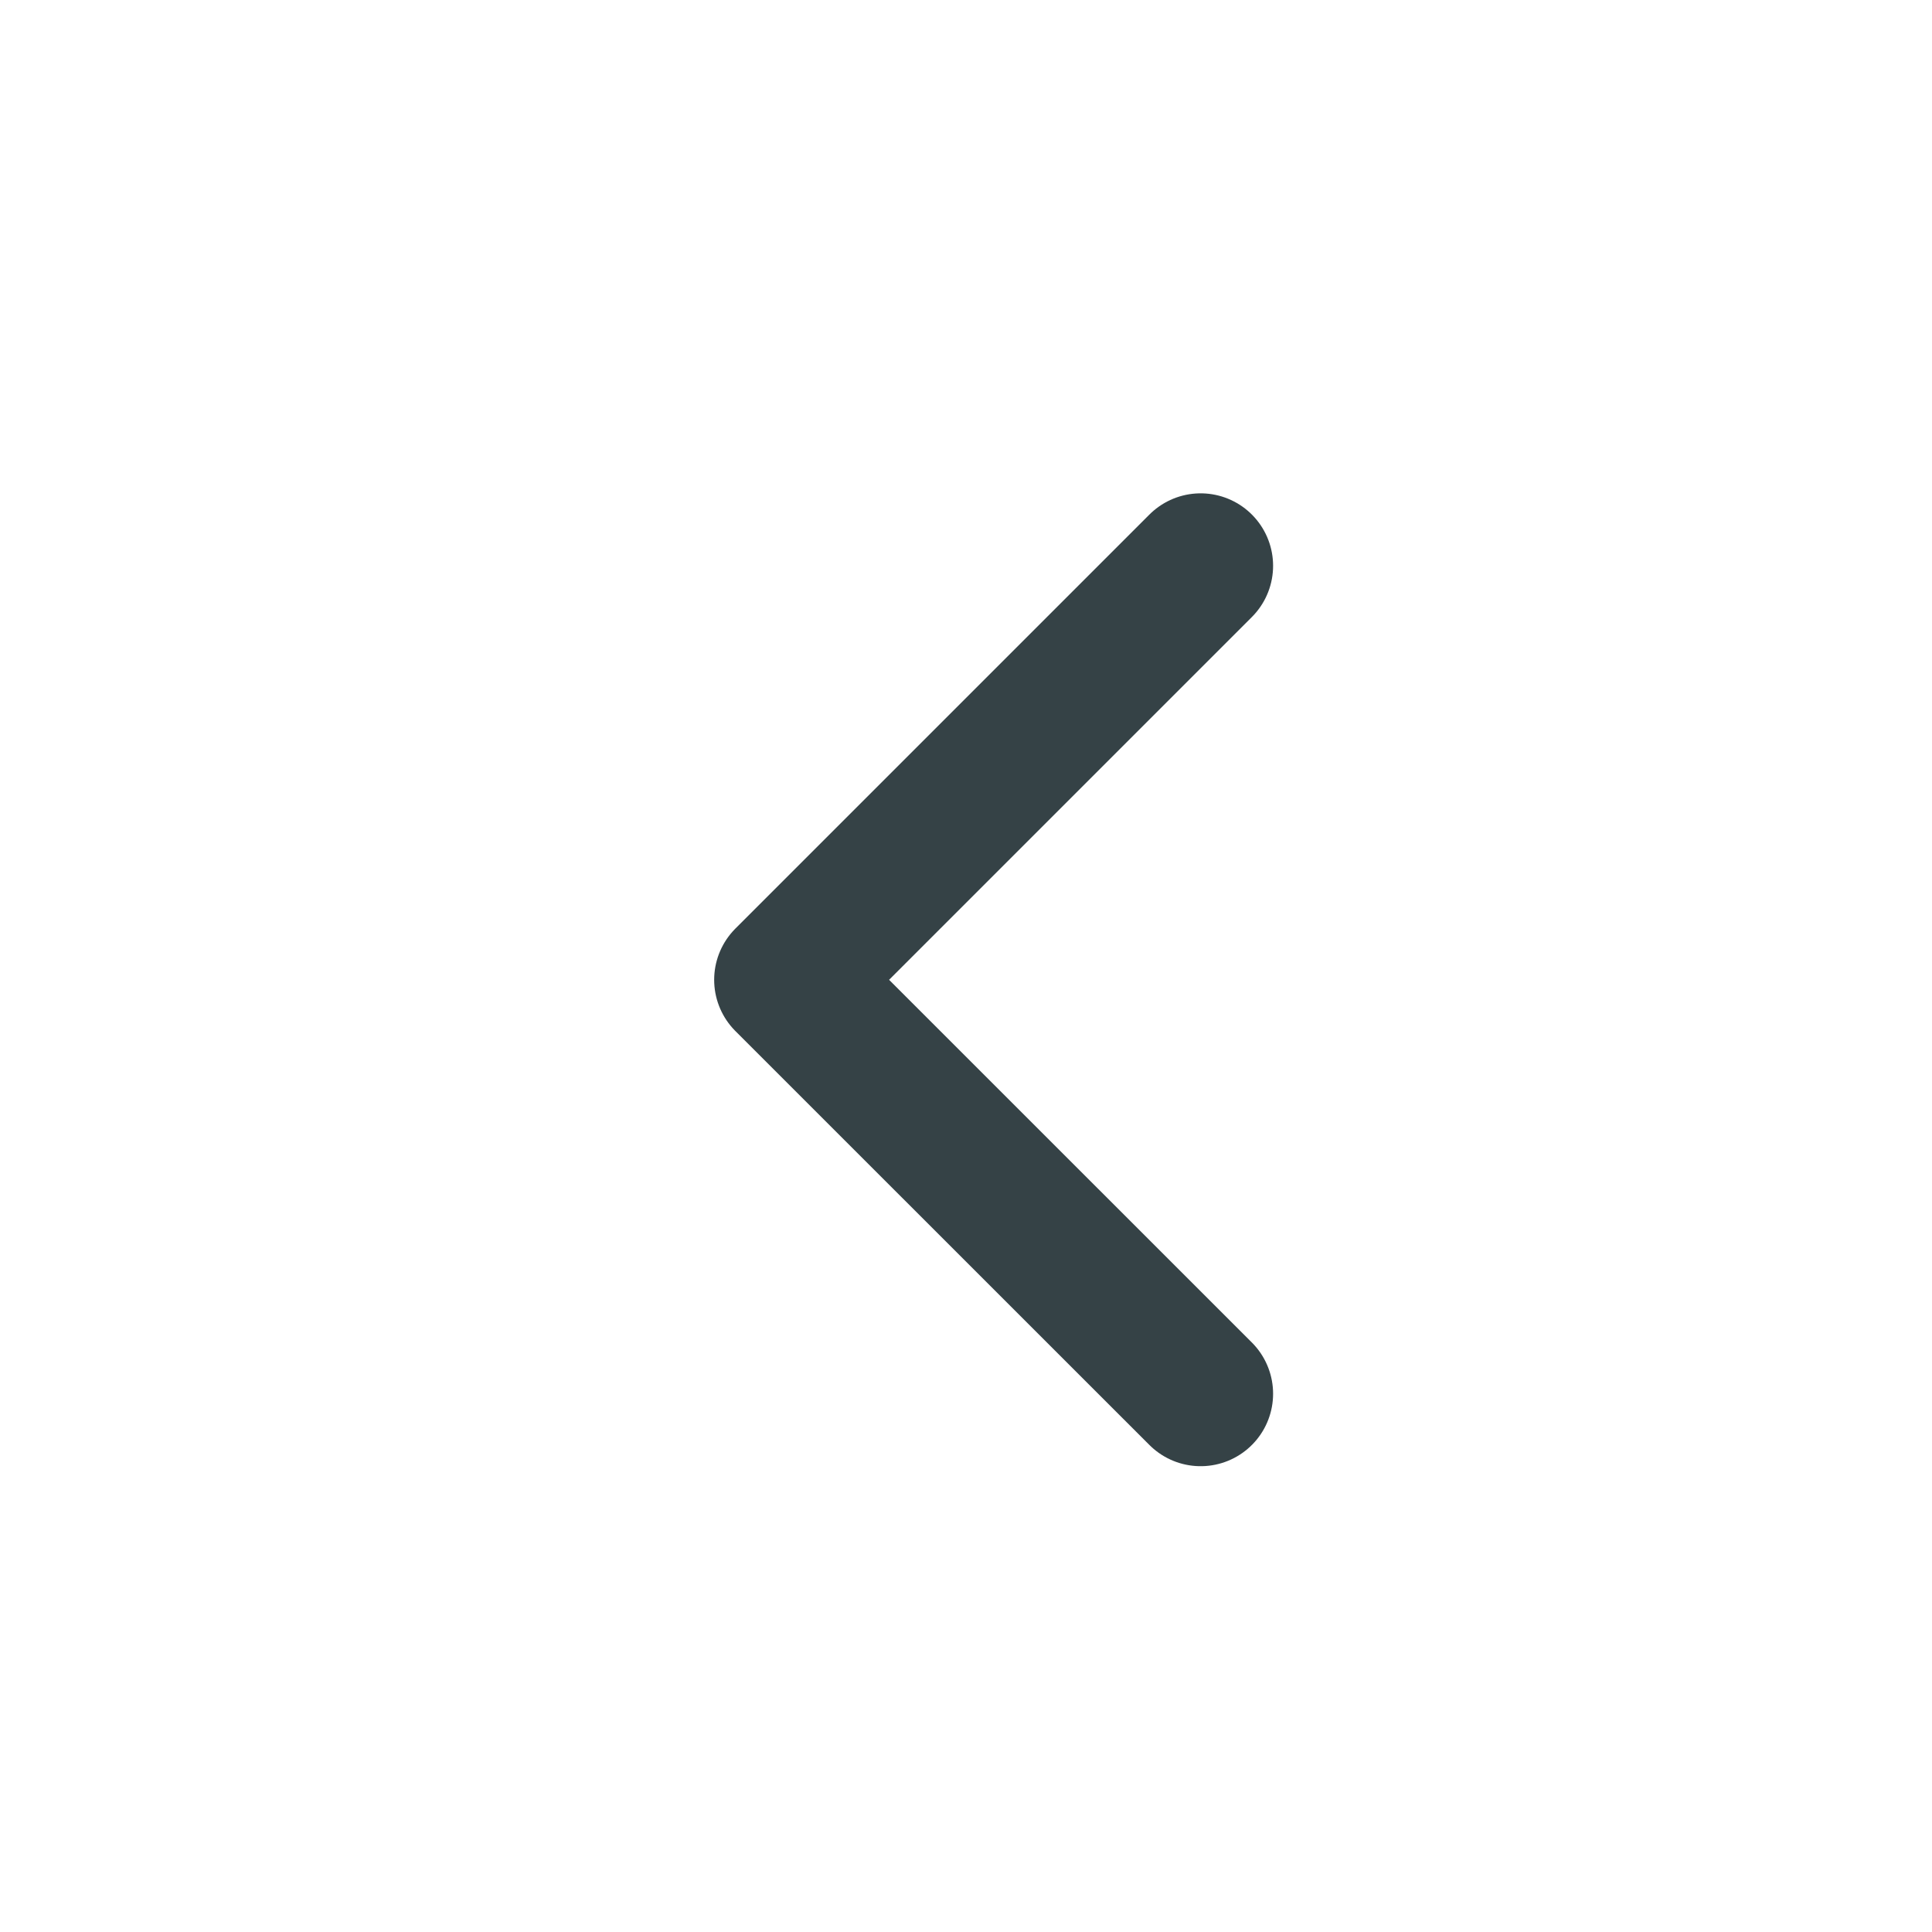
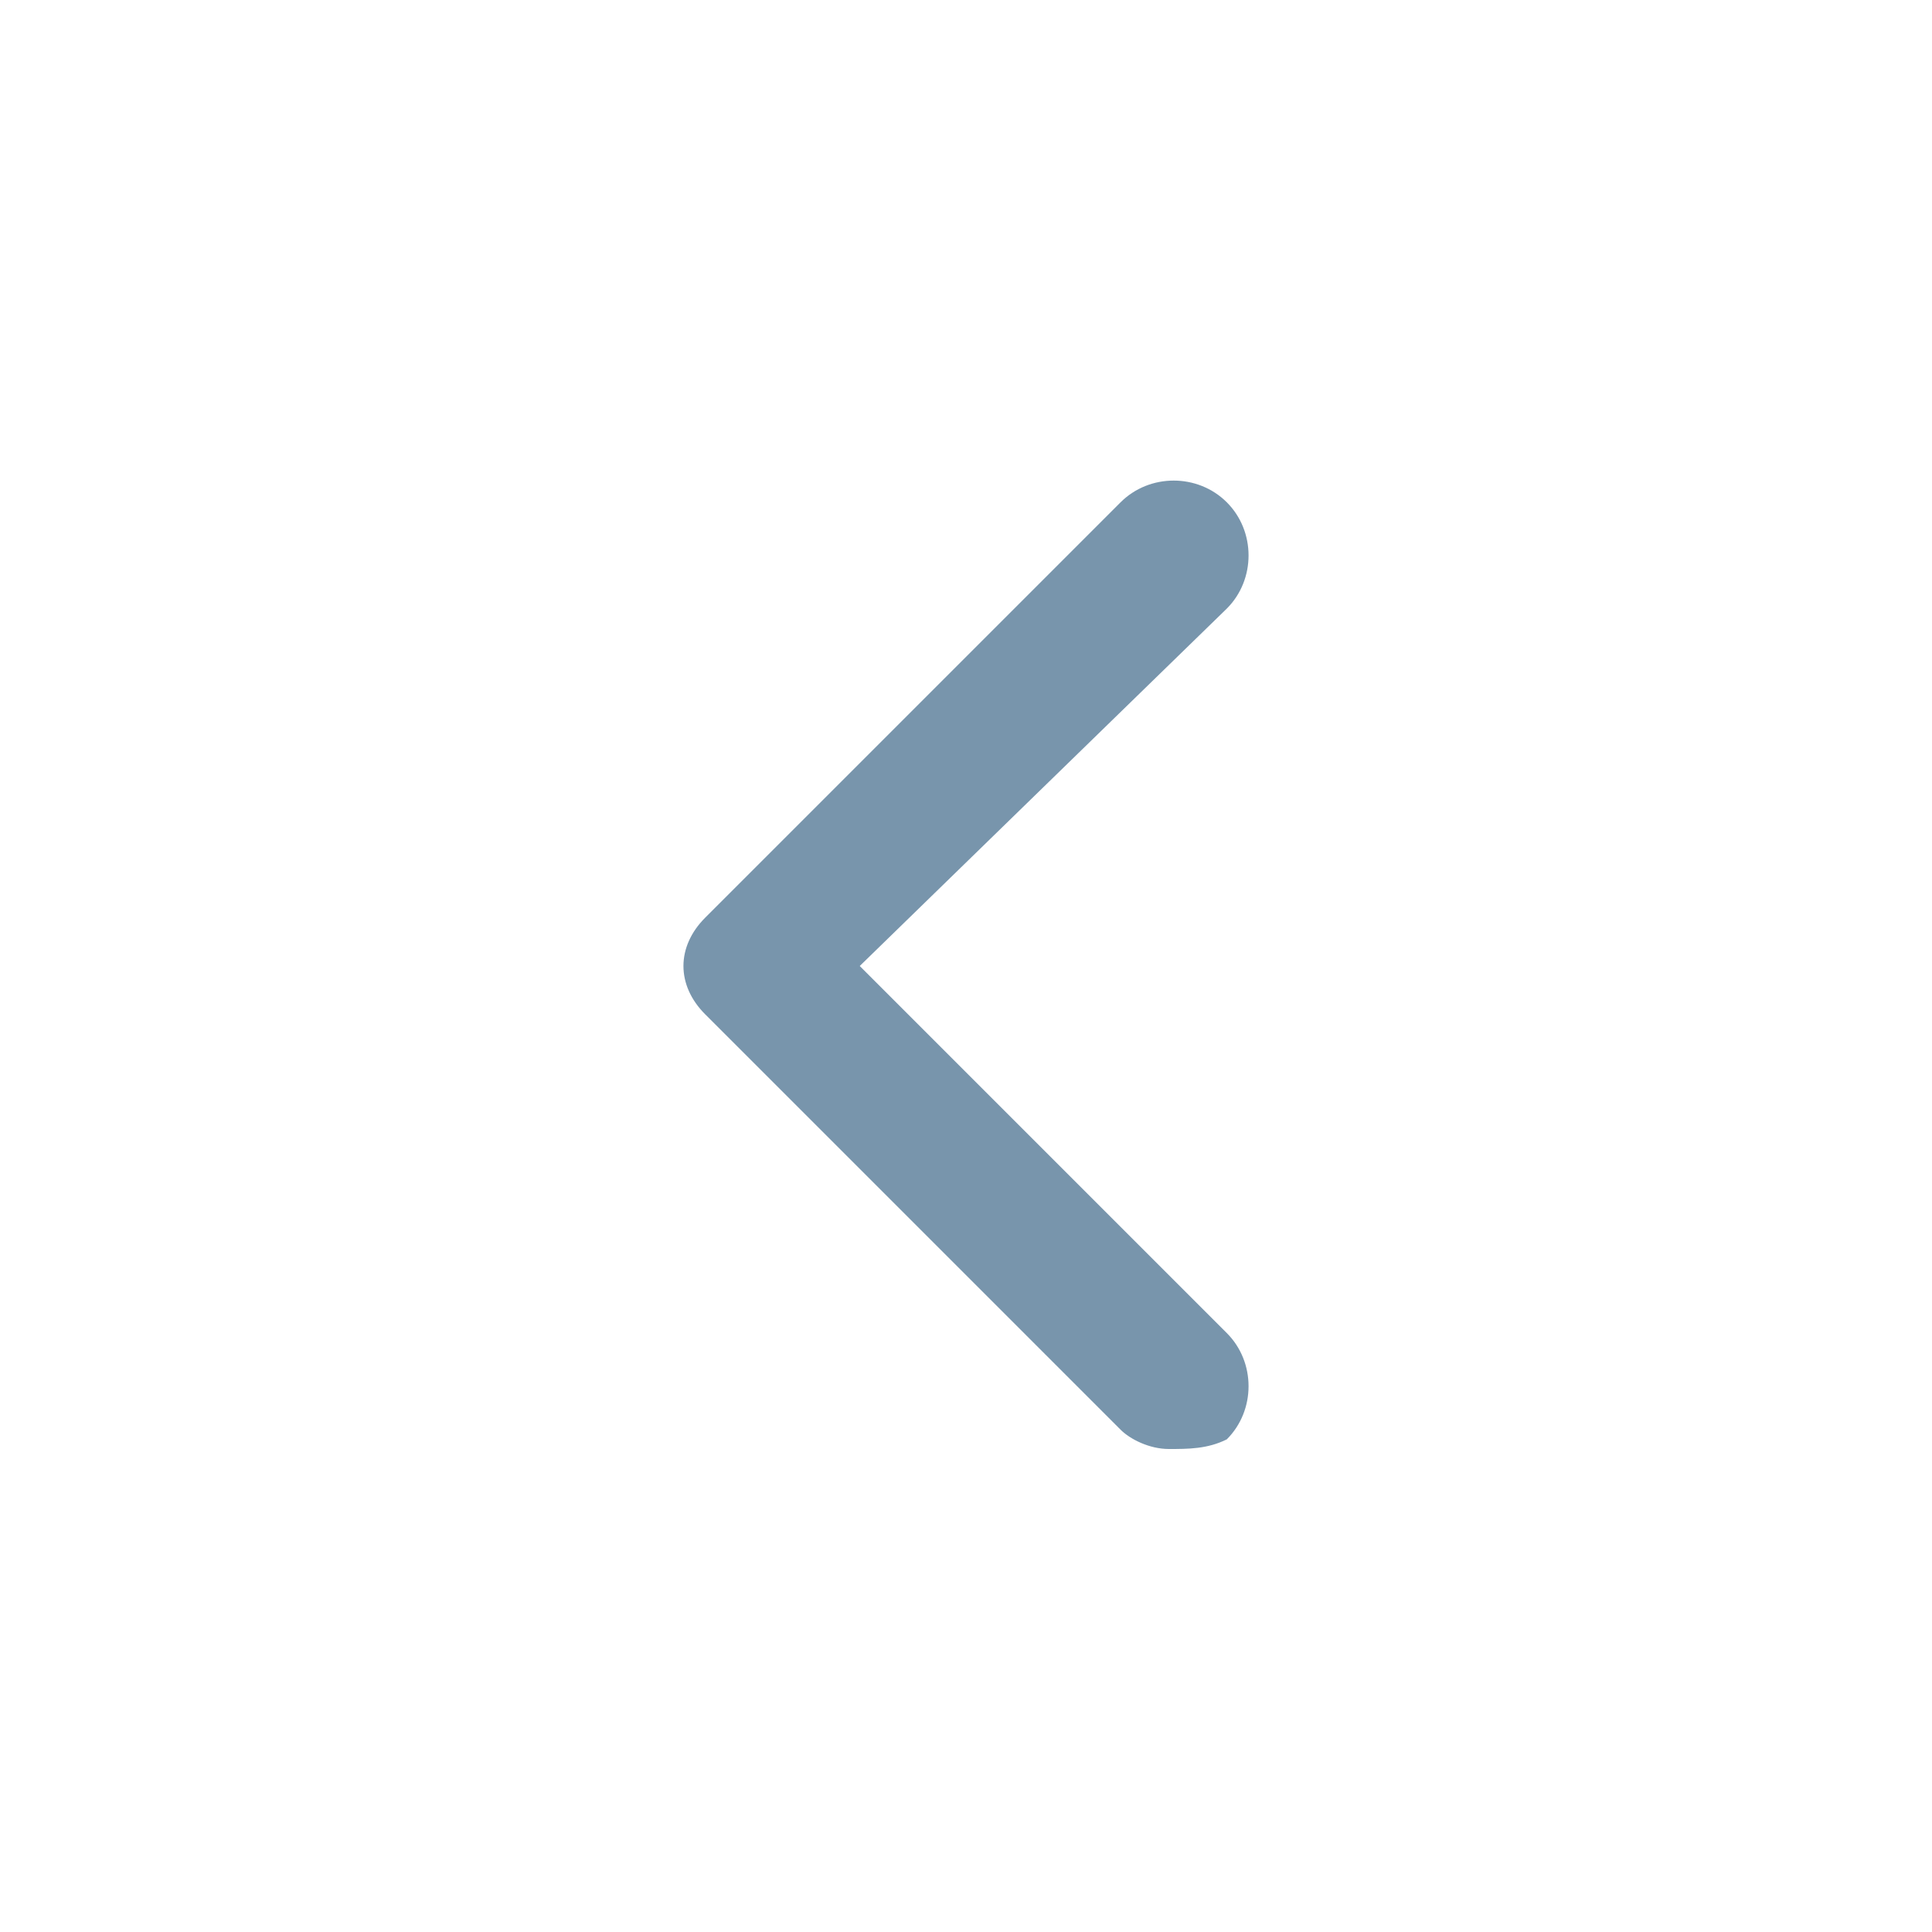
<svg xmlns="http://www.w3.org/2000/svg" width="20" height="20" viewBox="0 0 20 20" fill="none">
-   <path d="M12.429 5.857L8.143 10.143L12.429 14.428" stroke="#354246" stroke-width="1.5" stroke-linecap="round" stroke-linejoin="round" />
+   <style type="text/css"> .st0{ fill:#7895AC; } </style>
+   <g>
+     <path class="st0" d="M12.1,15c-0.2,0-0.4-0.1-0.5-0.2l-4.3-4.3C7,10.2,7,9.8,7.3,9.5l4.3-4.3c0.3-0.3,0.8-0.3,1.1,0s0.3,0.8,0,1.1    L8.9,10l3.8,3.8c0.3,0.3,0.3,0.8,0,1.1C12.5,15,12.3,15,12.1,15z" />
+   </g>
</svg>
